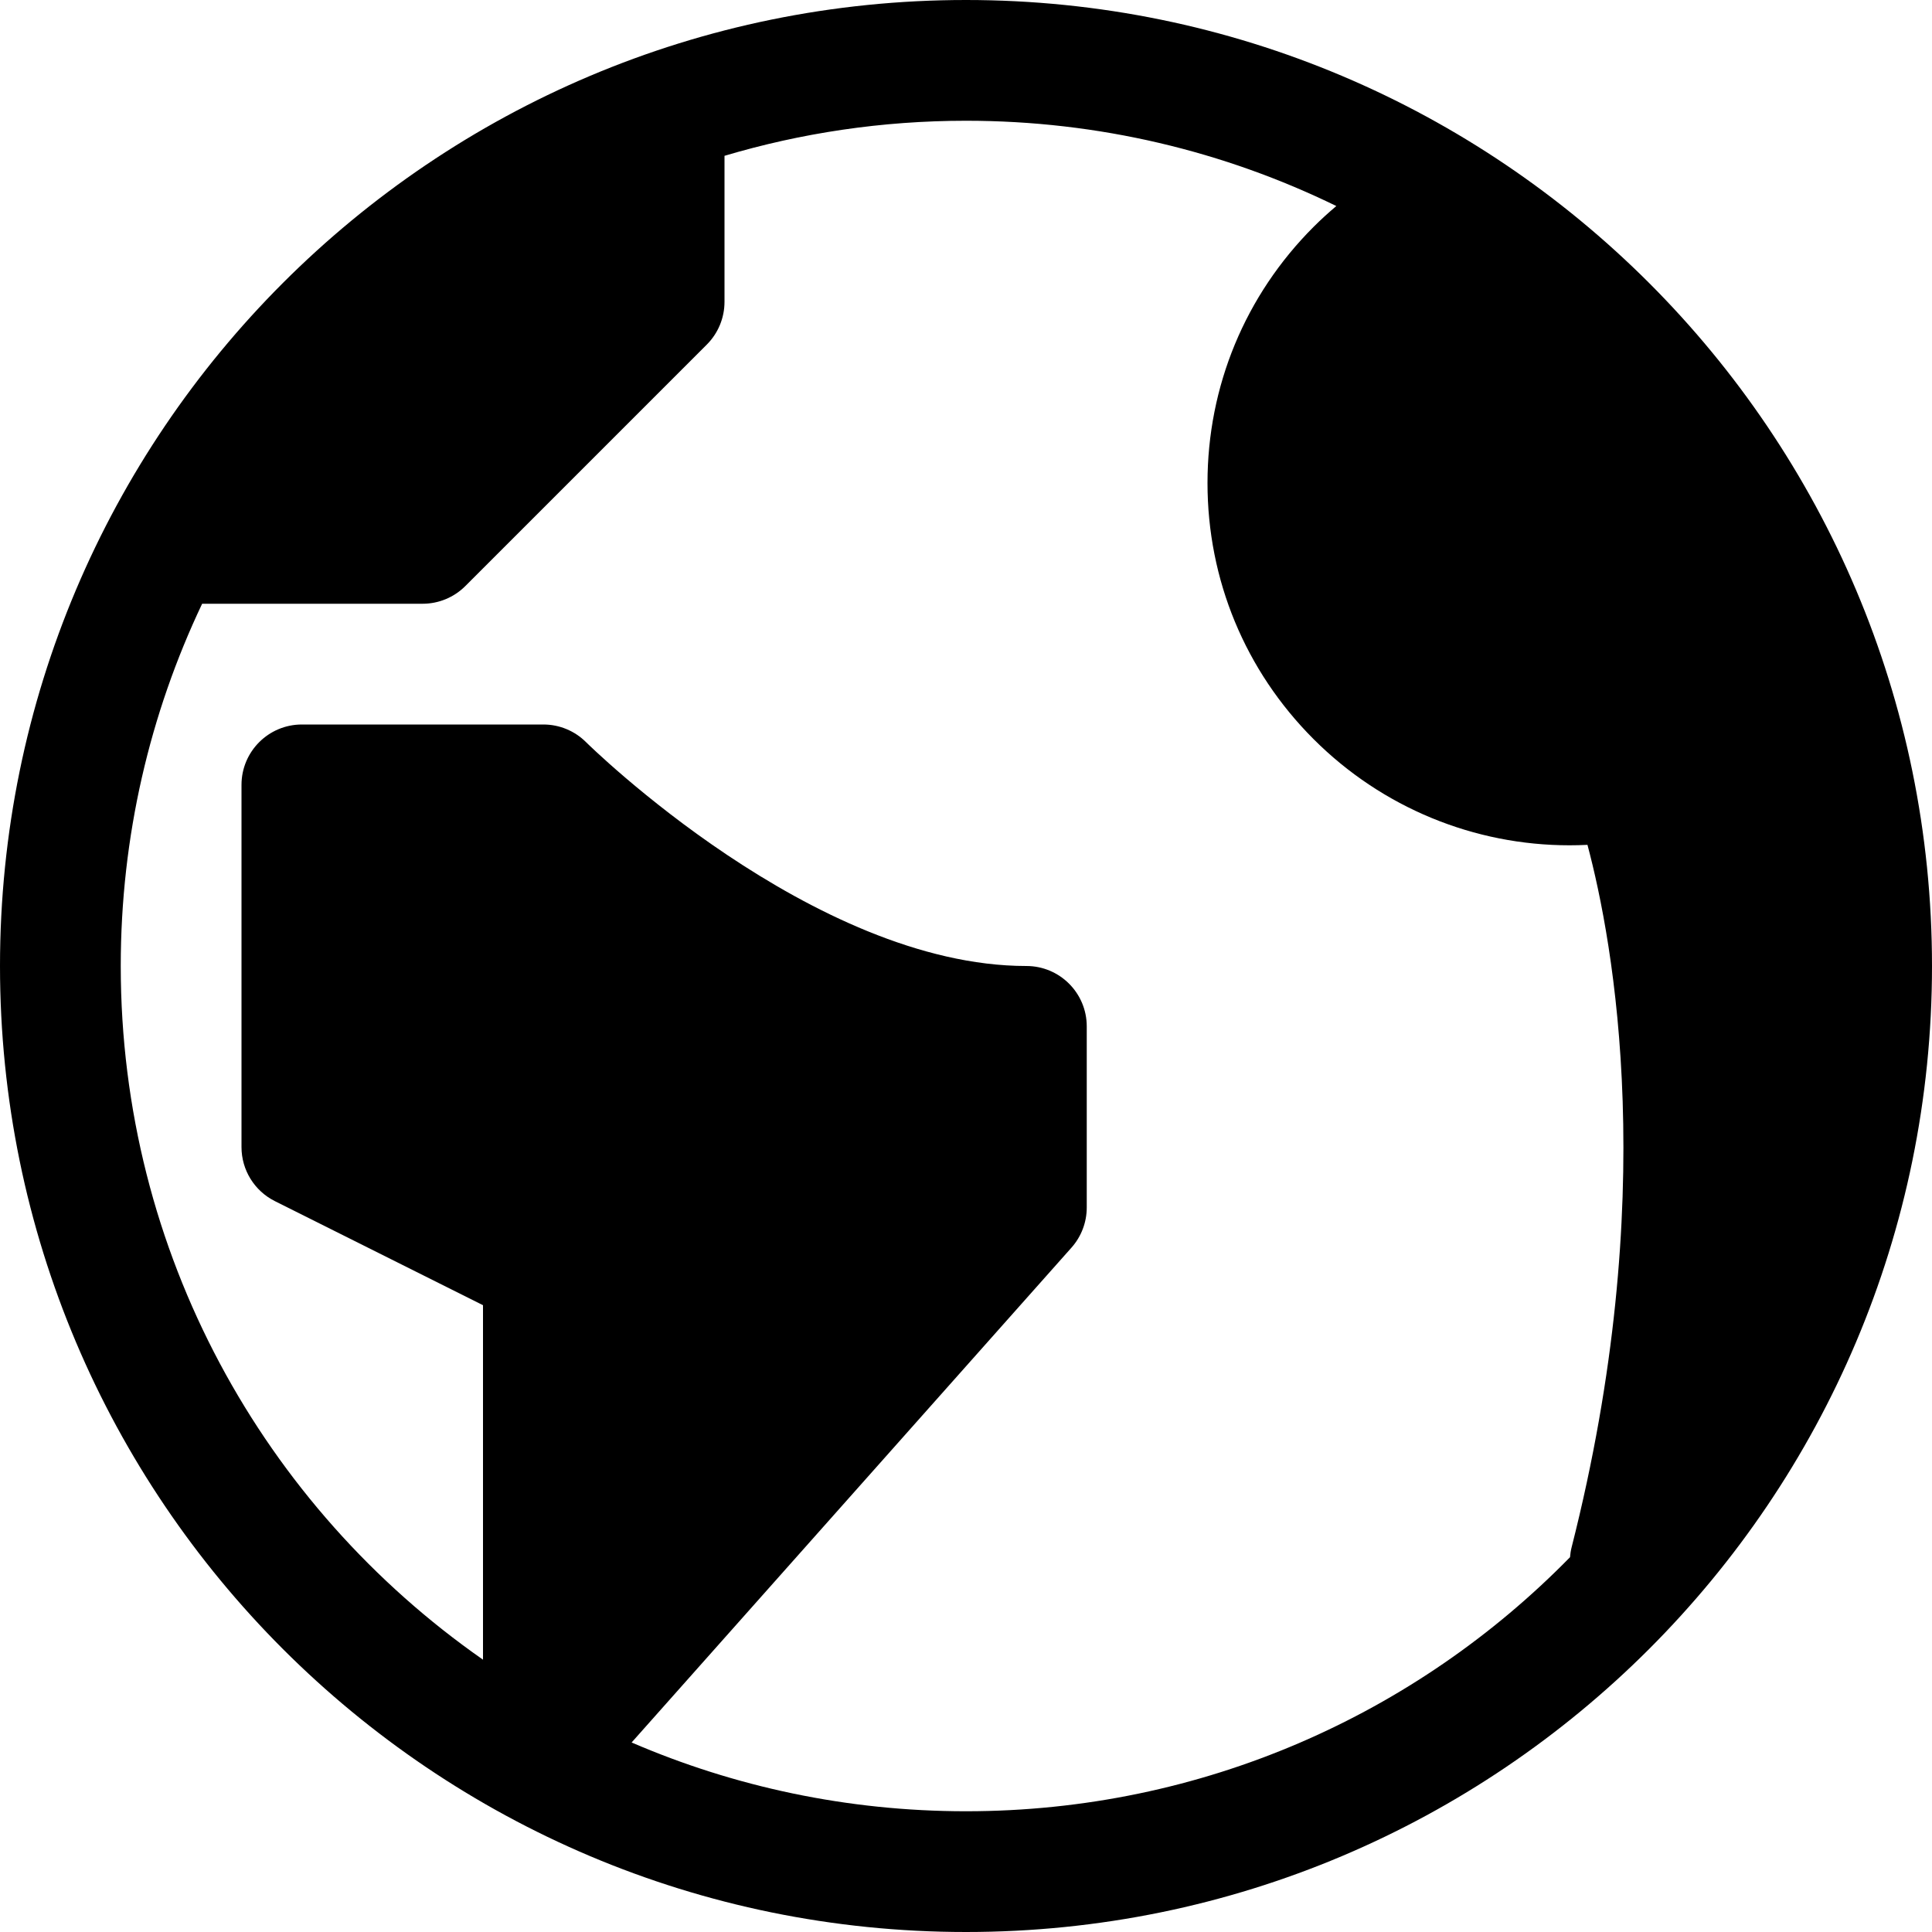
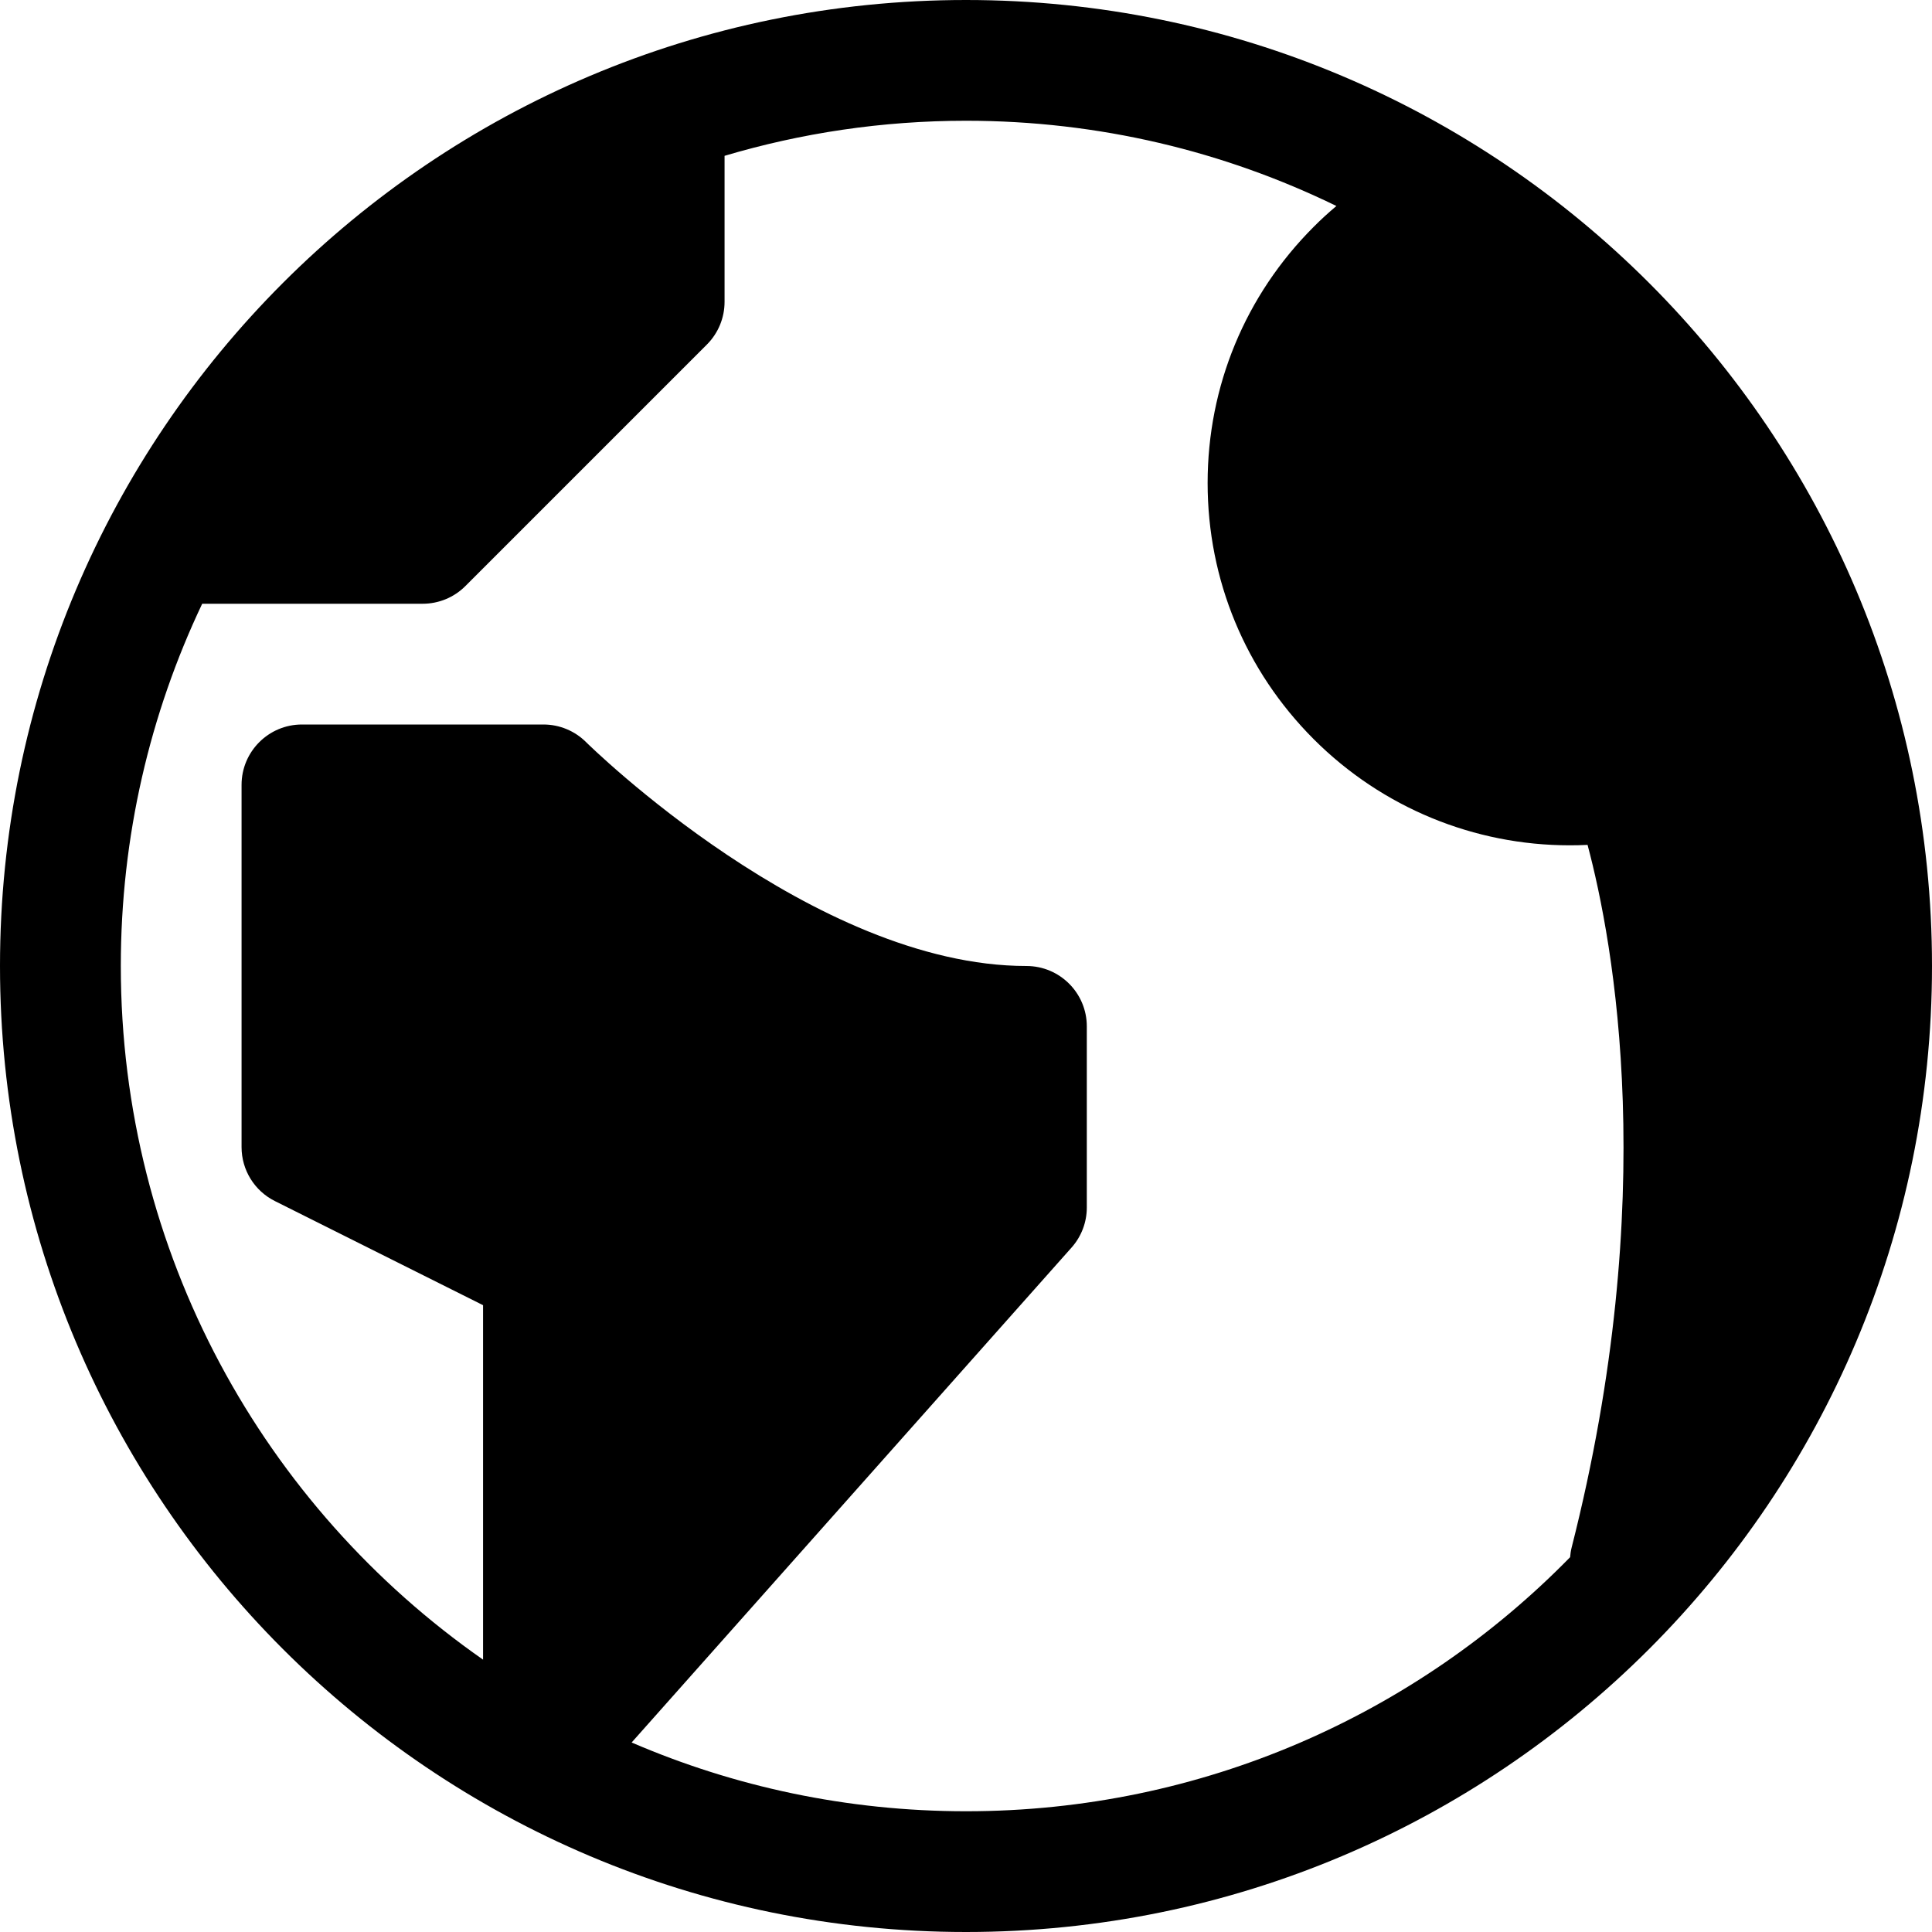
- <svg xmlns="http://www.w3.org/2000/svg" version="1.1" width="512" height="512" viewBox="0 0 512 512">
-   <path d="M256 0c-141.385 0-256 114.615-256 256s114.615 256 256 256 256-114.615 256-256-114.615-256-256-256zM256 480.001c-31.479 0-61.436-6.506-88.615-18.226l116.574-131.145c2.603-2.929 4.041-6.711 4.041-10.63v-48c0-8.837-7.163-16-16-16-56.495 0-116.102-58.731-116.687-59.313-3-3.001-7.070-4.687-11.313-4.687h-64c-8.836 0-16 7.164-16 16v96c0 6.061 3.424 11.601 8.845 14.311l55.155 27.578v93.943c-58.026-40.478-96-107.716-96-183.832 0-34.357 7.745-66.903 21.569-96h58.431c4.244 0 8.313-1.686 11.314-4.686l64-64c3-3.001 4.686-7.070 4.686-11.314v-38.706c20.281-6.037 41.759-9.294 64-9.294 35.203 0 68.502 8.13 98.141 22.6-2.072 1.751-4.088 3.582-6.023 5.518-18.133 18.132-28.118 42.239-28.118 67.882s9.985 49.75 28.118 67.882c18.217 18.216 42.609 28.132 67.817 28.13 1.583 0 3.171-0.040 4.759-0.118 6.907 25.901 19.376 93.328-4.202 186.167-0.222 0.872-0.348 1.744-0.421 2.612-40.662 41.54-97.35 67.328-160.071 67.328z" />
+ <svg xmlns="http://www.w3.org/2000/svg" version="1.1" width="32" height="32" viewBox="0 0 32 32">
+   <path d="M16 0c-8.837 0-16 7.163-16 16s7.163 16 16 16 16-7.163 16-16-7.163-16-16-16zM16 30c-1.967 0-3.84-0.407-5.538-1.139l7.286-8.197c0.163-0.183 0.253-0.419 0.253-0.664v-3c0-0.552-0.448-1-1-1-3.531 0-7.256-3.671-7.293-3.707-0.188-0.188-0.442-0.293-0.707-0.293h-4c-0.552 0-1 0.448-1 1v6c0 0.379 0.214 0.725 0.553 0.894l3.447 1.724v5.871c-3.627-2.53-6-6.732-6-11.489 0-2.147 0.484-4.181 1.348-6h3.652c0.265 0 0.52-0.105 0.707-0.293l4-4c0.188-0.188 0.293-0.442 0.293-0.707v-2.419c1.268-0.377 2.61-0.581 4-0.581 2.2 0 4.281 0.508 6.134 1.412-0.13 0.109-0.256 0.224-0.376 0.345-1.133 1.133-1.757 2.64-1.757 4.243s0.624 3.109 1.757 4.243c1.139 1.139 2.663 1.758 4.239 1.758 0.099 0 0.198-0.002 0.297-0.007 0.432 1.619 1.211 5.833-0.263 11.635-0.014 0.055-0.022 0.109-0.026 0.163-2.541 2.596-6.084 4.208-10.004 4.208z" />
</svg>
